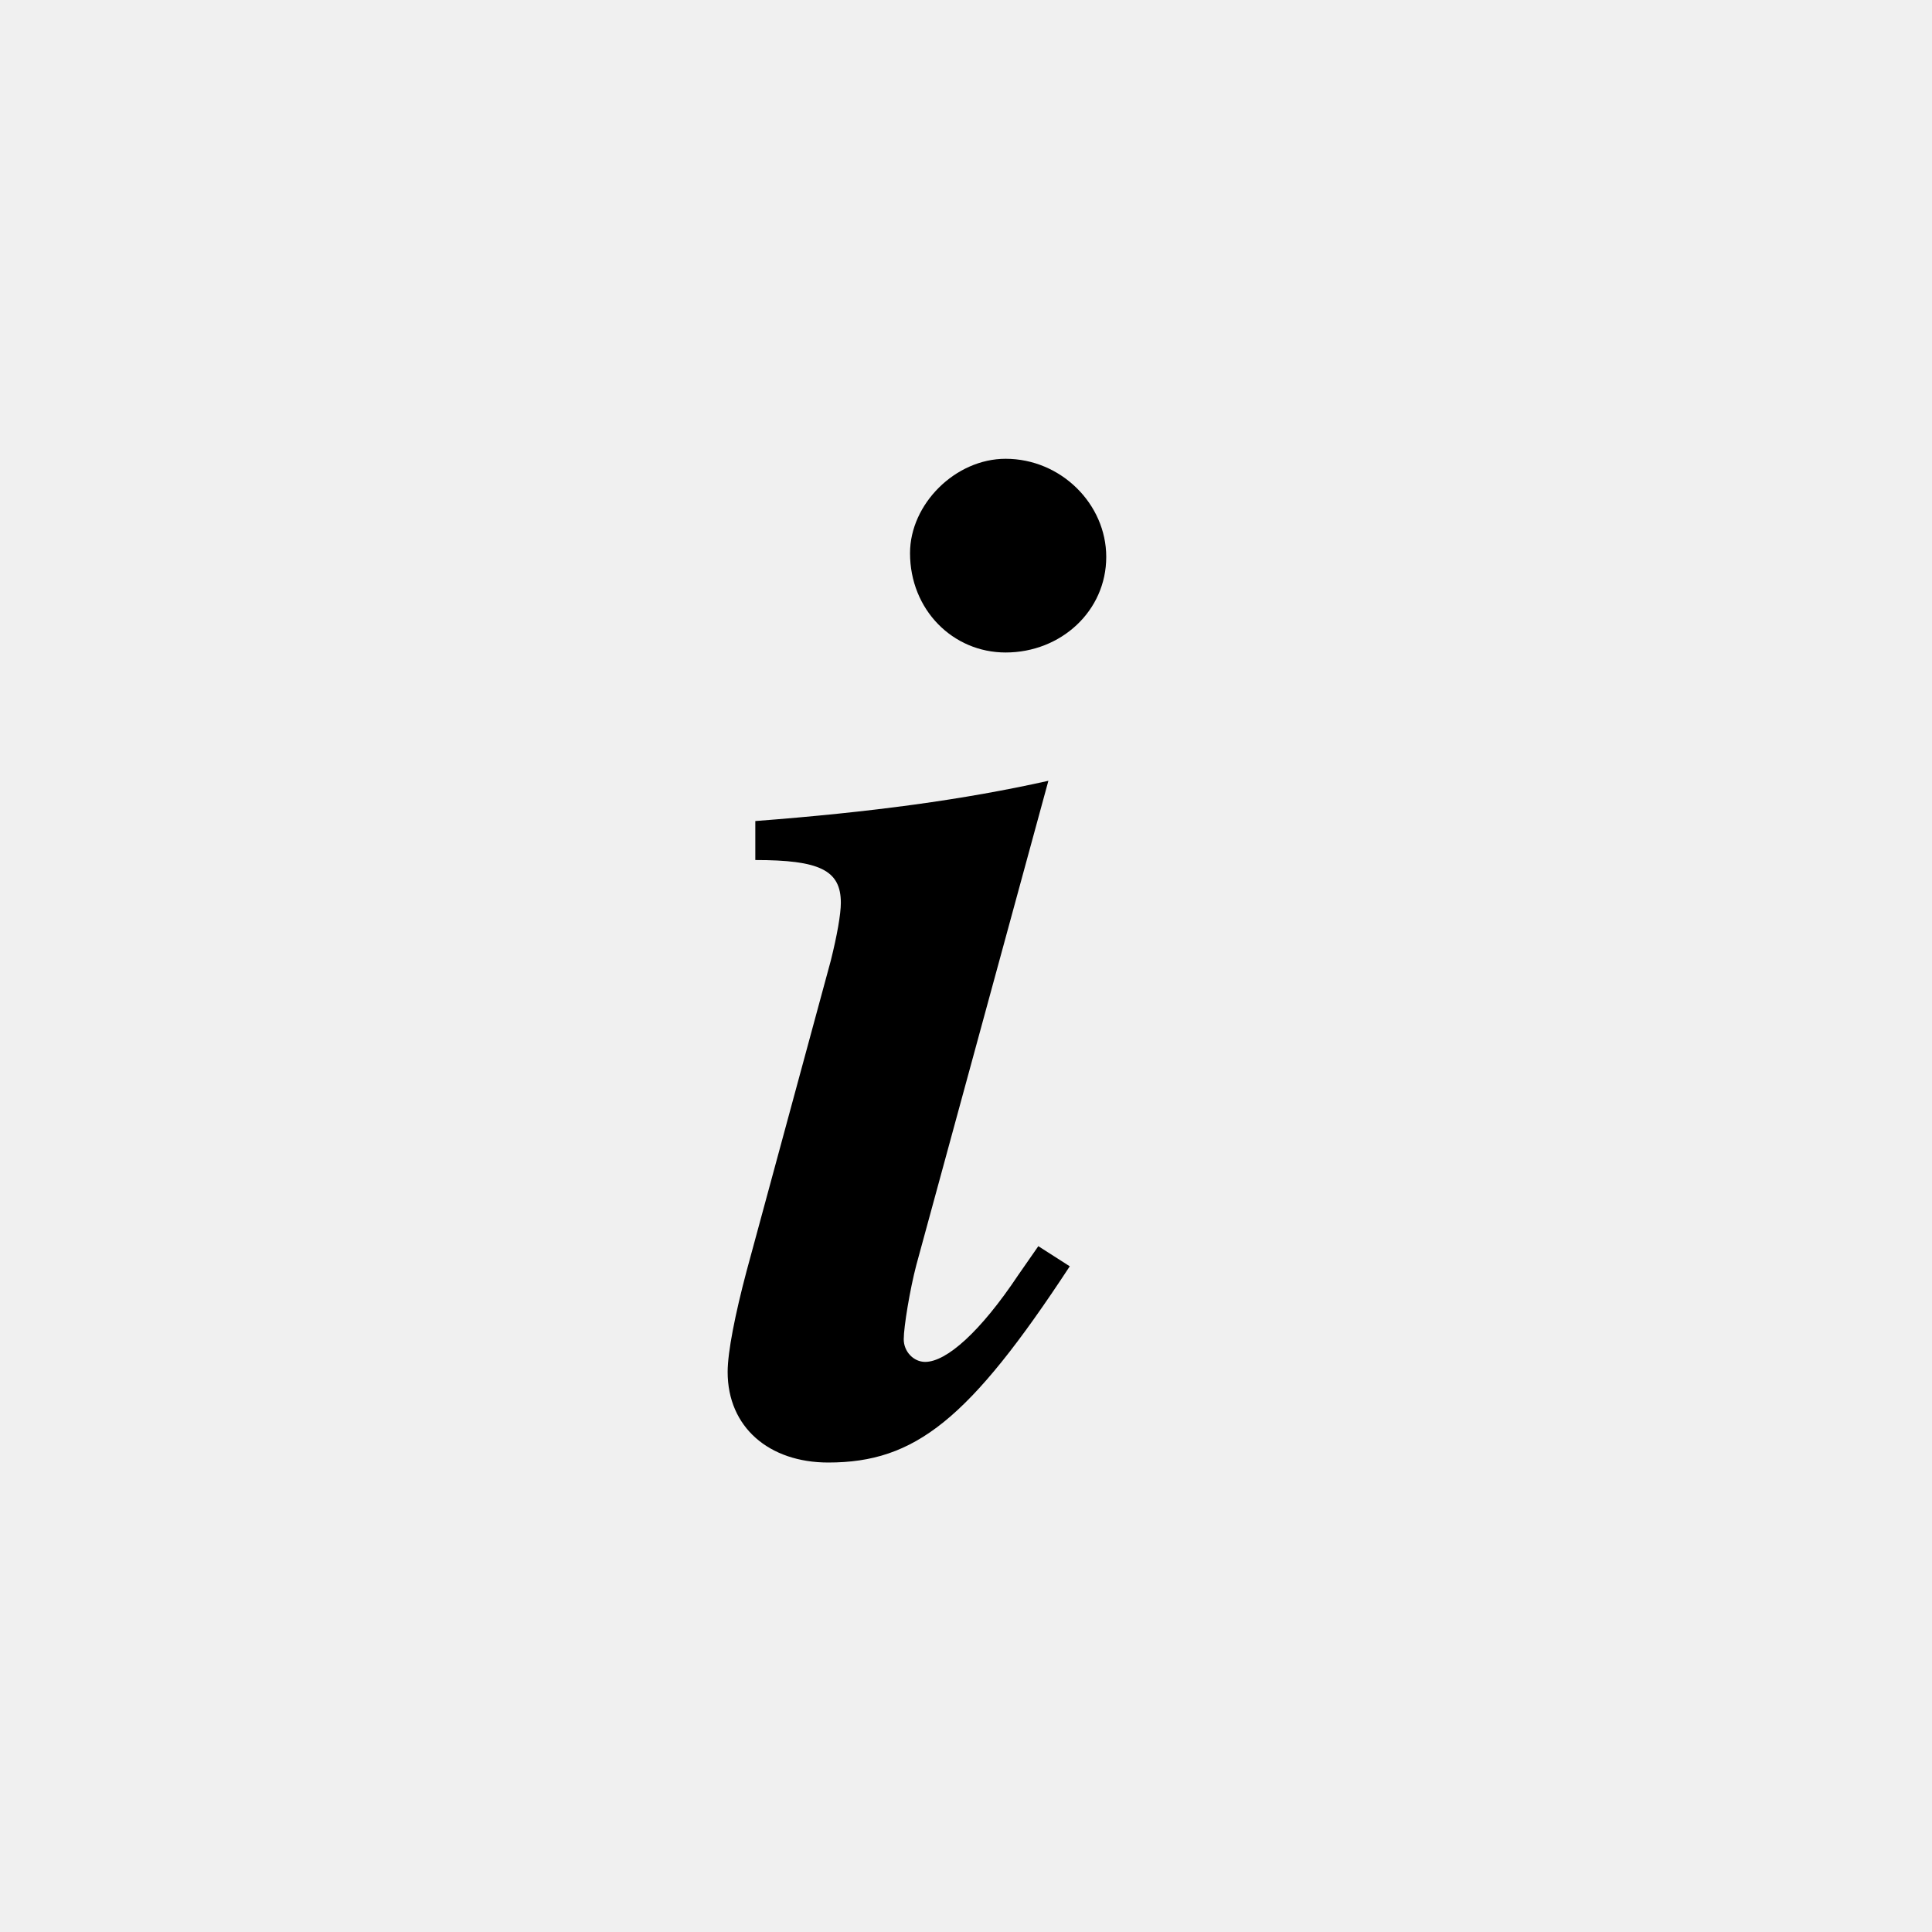
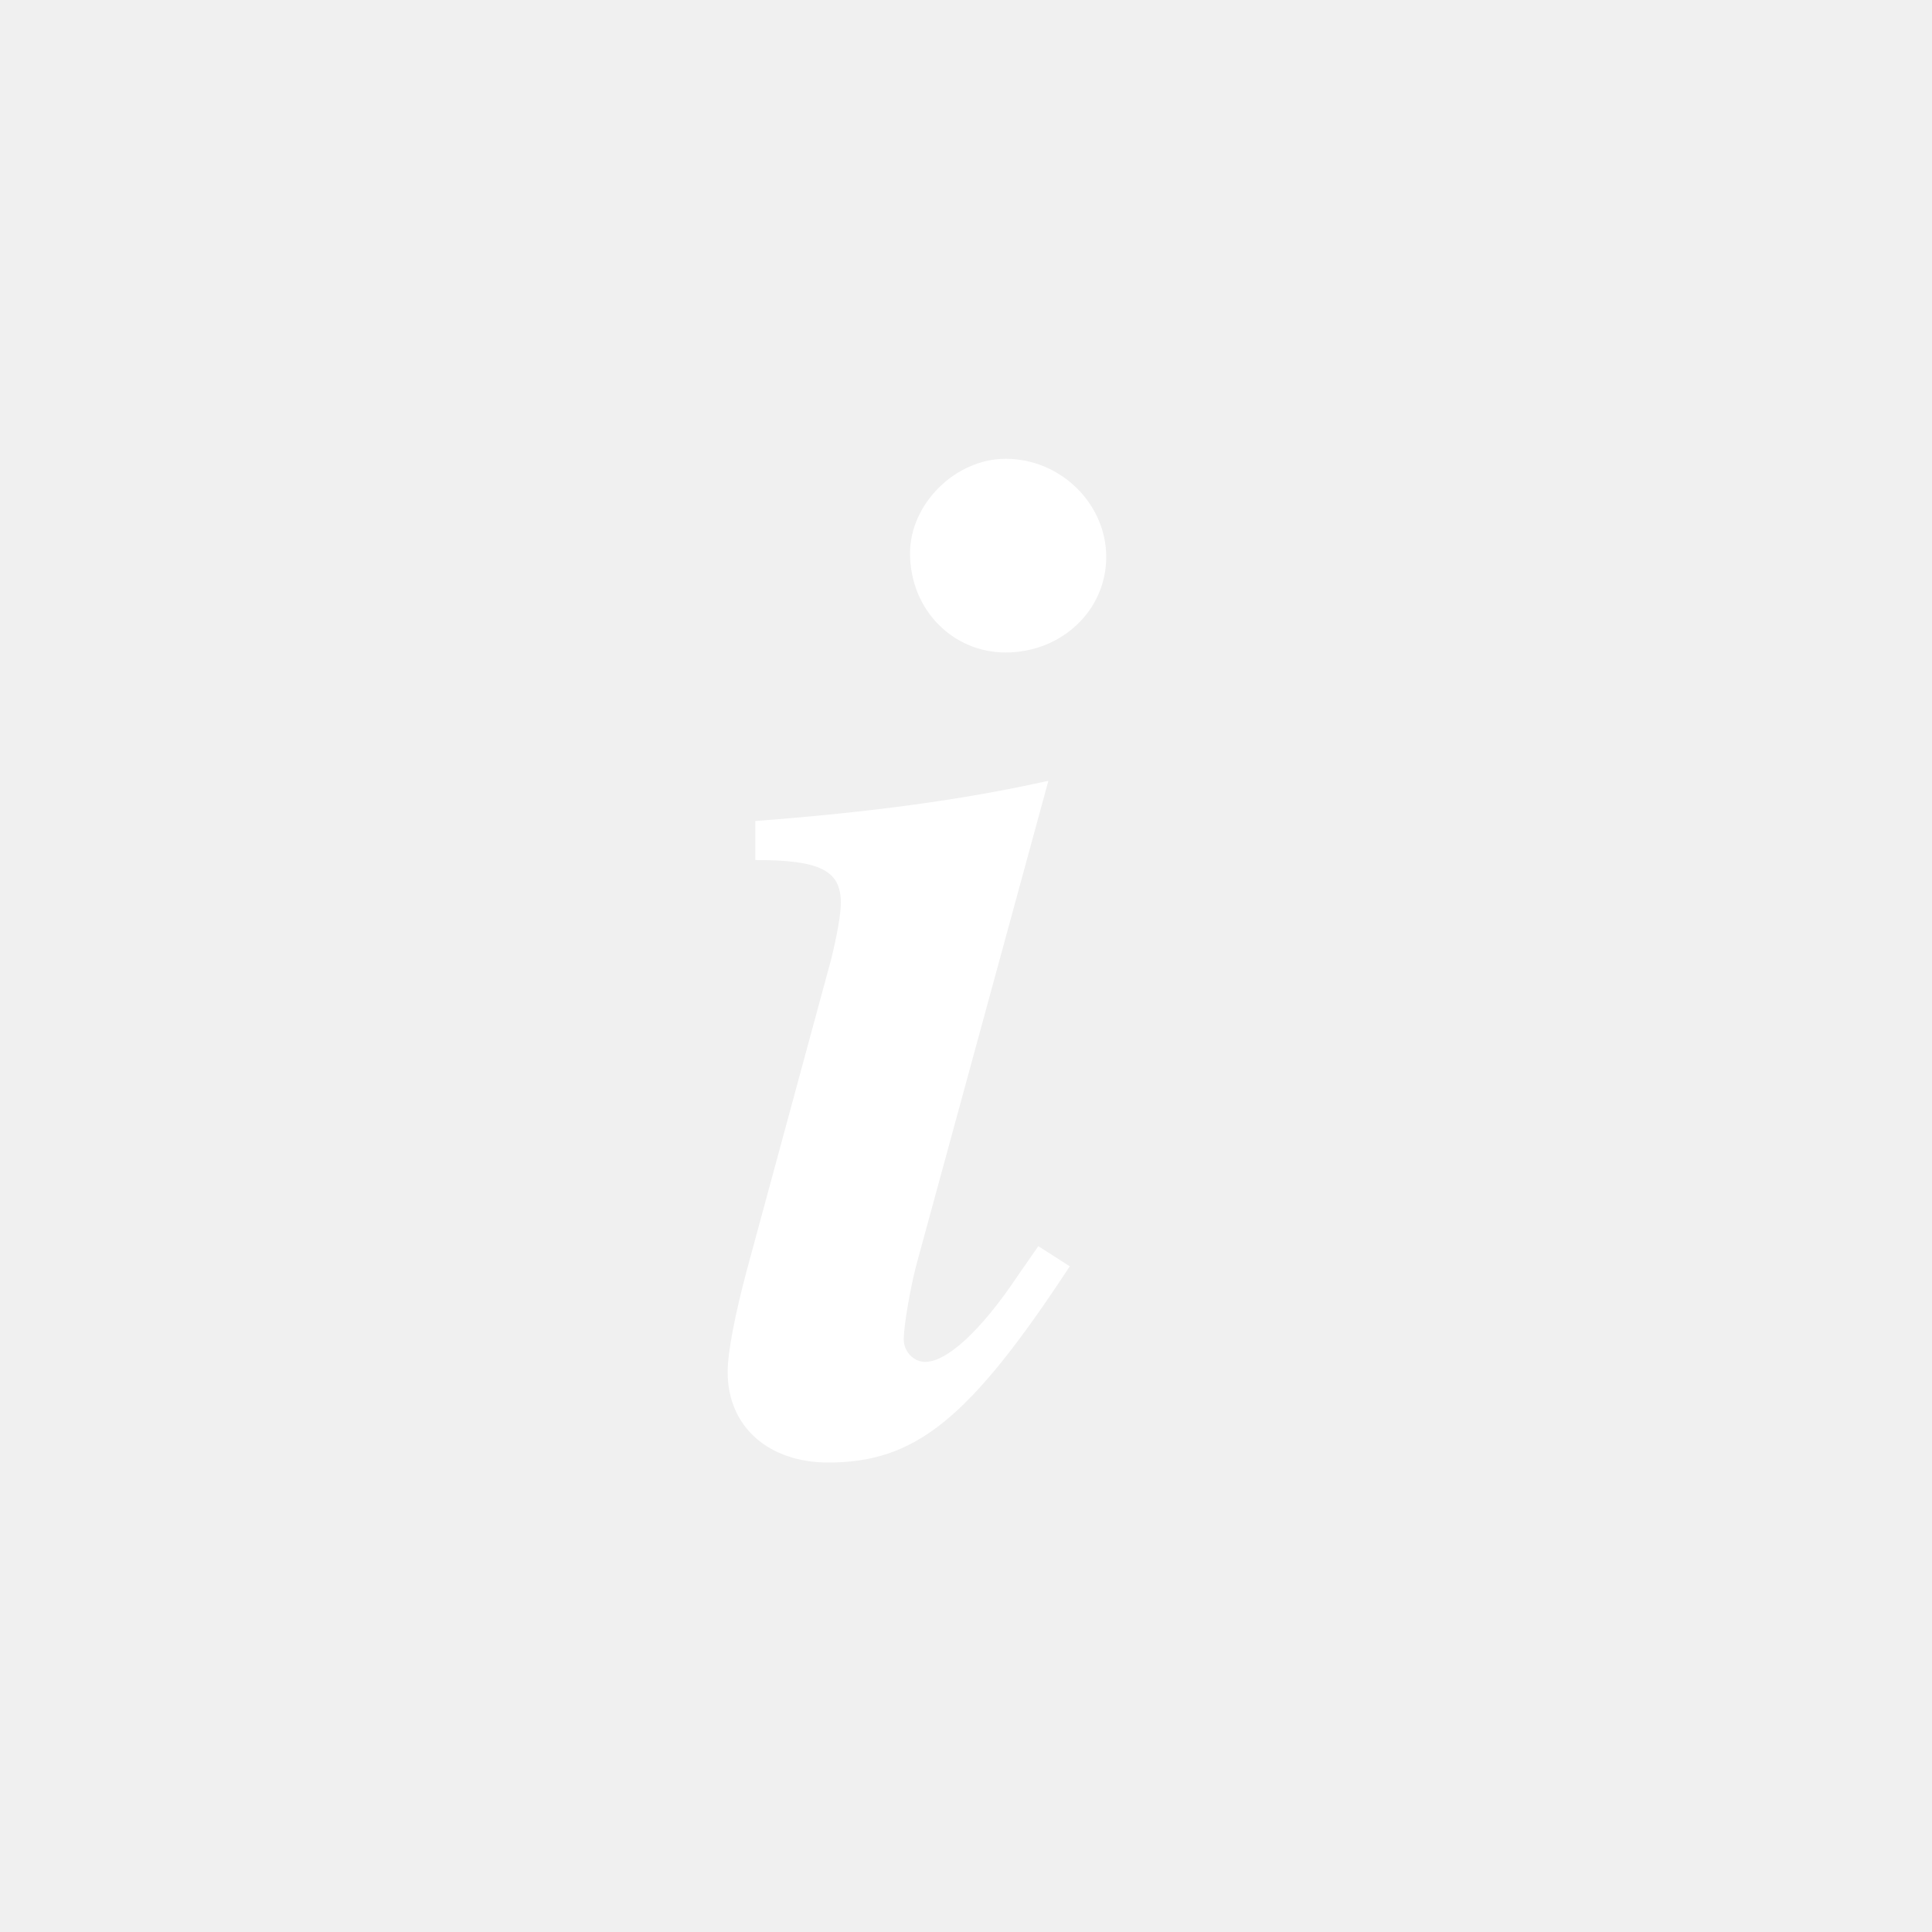
<svg xmlns="http://www.w3.org/2000/svg" width="24" height="24">
  <g class="layer">
-     <text fill="#000000" font-family="Times" font-size="18" font-style="italic" font-weight="bold" id="svg_1" stroke="#000000" stroke-width="0" style="cursor: move;" text-anchor="middle" x="11.511" xml:space="preserve" y="18.011">i</text>
+     <text fill="#ffffff" font-family="Times" font-size="18" font-style="italic" font-weight="bold" id="svg_1" stroke="#ffffff" stroke-width="0" style="cursor: move;" text-anchor="middle" x="11.511" xml:space="preserve" y="18.011">i</text>
  </g>
</svg>
